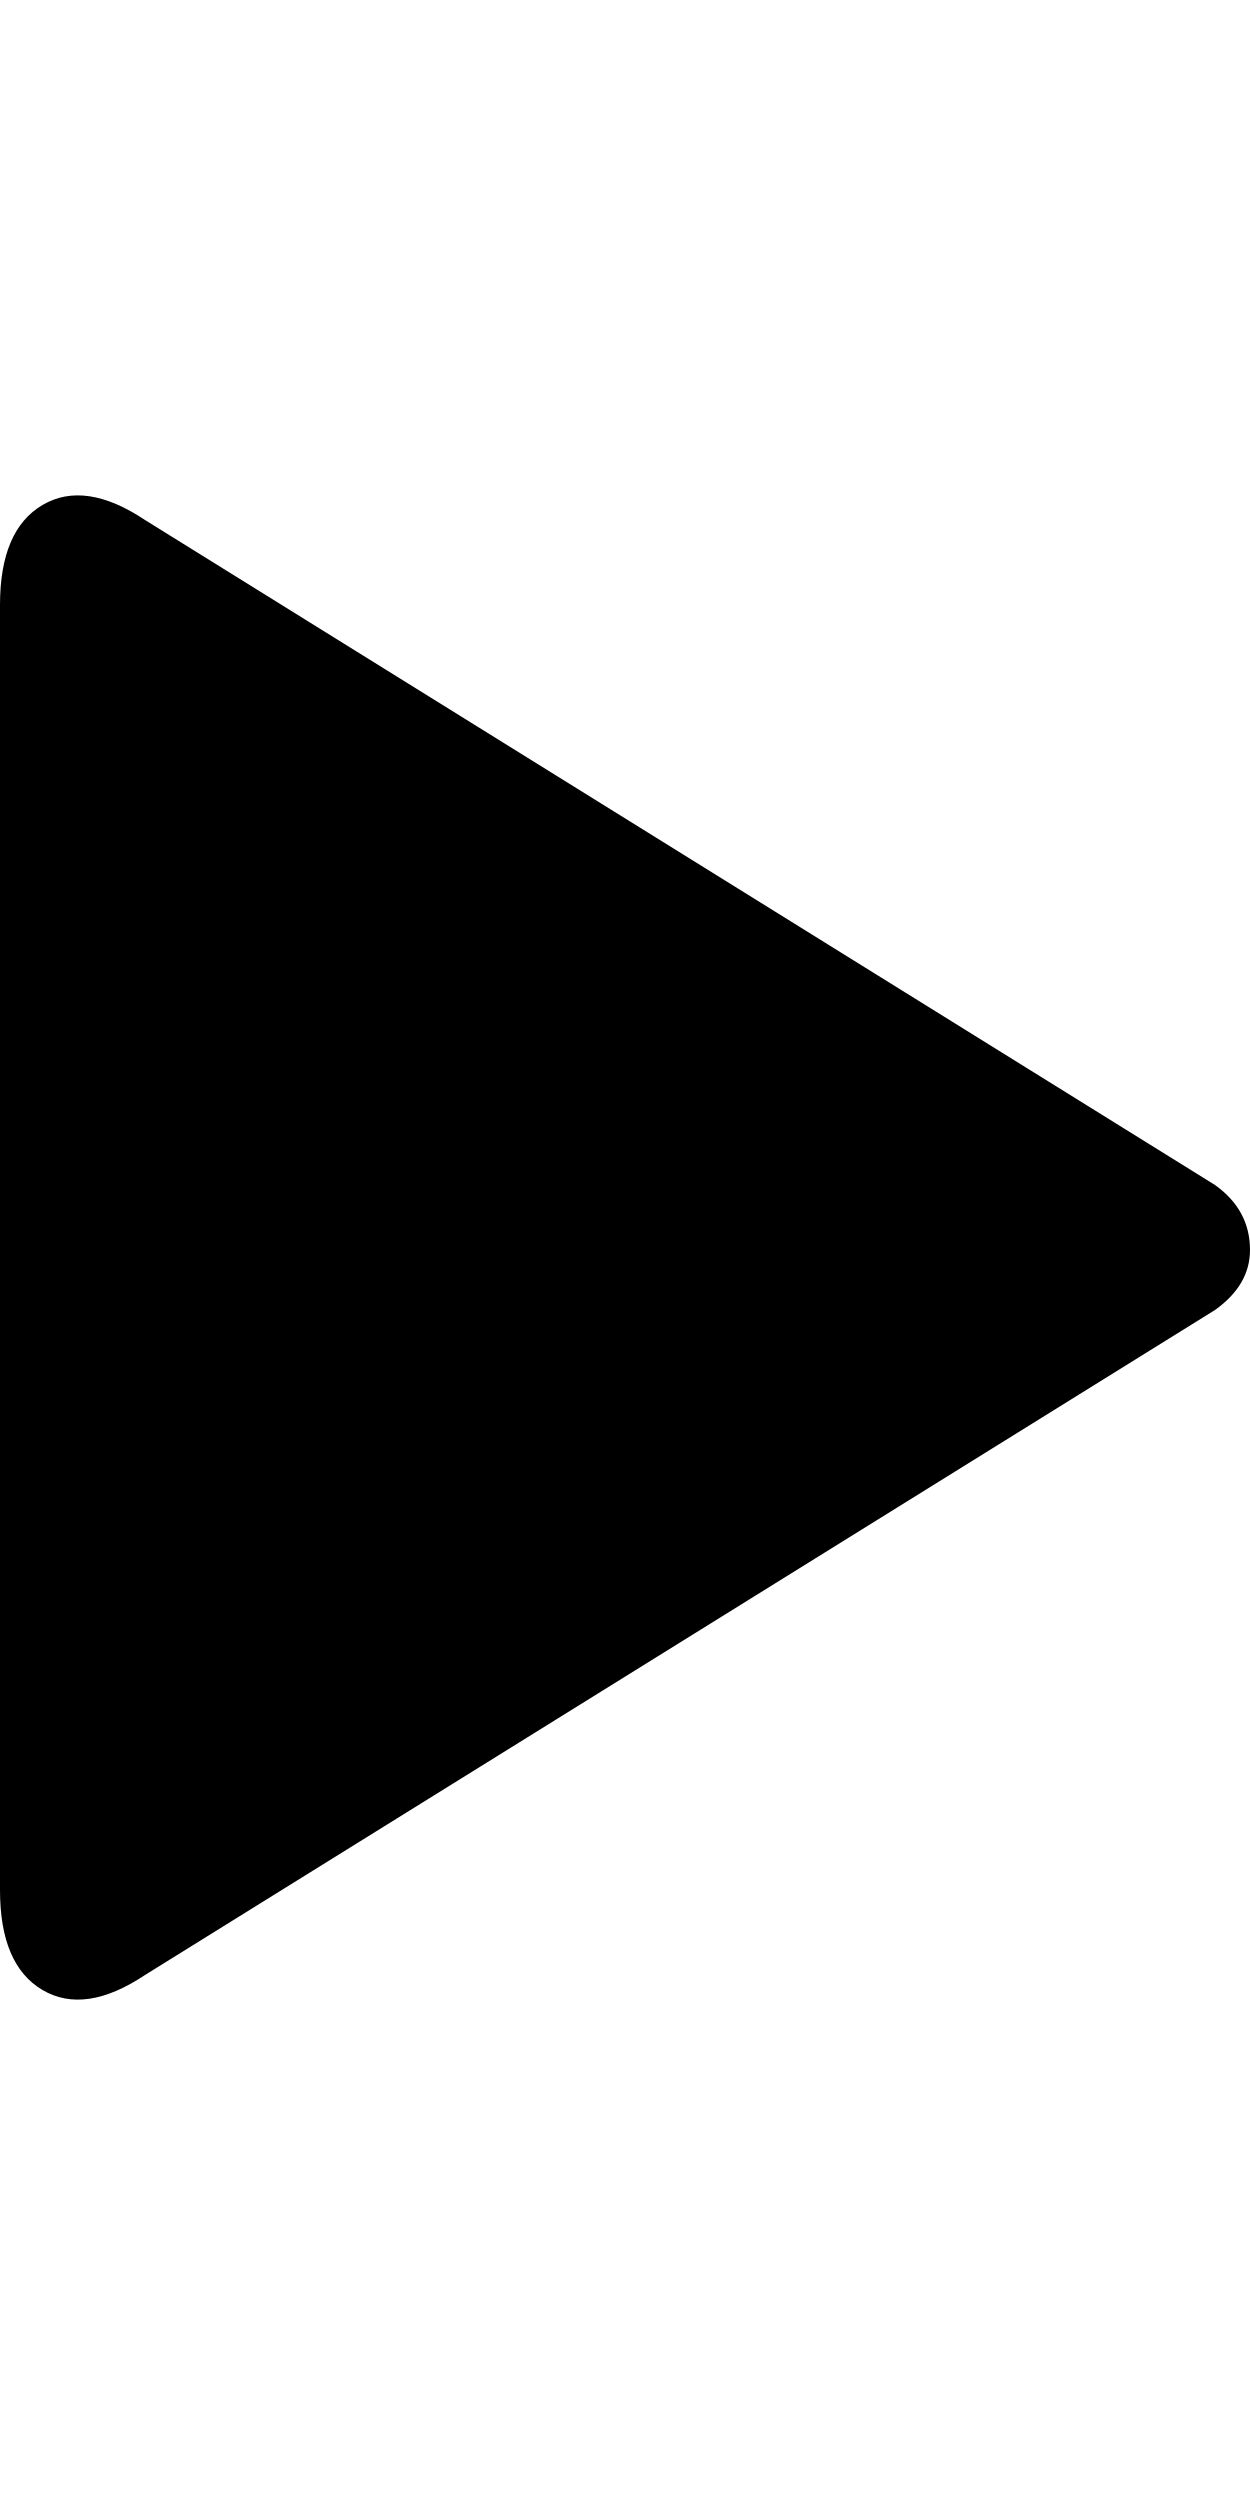
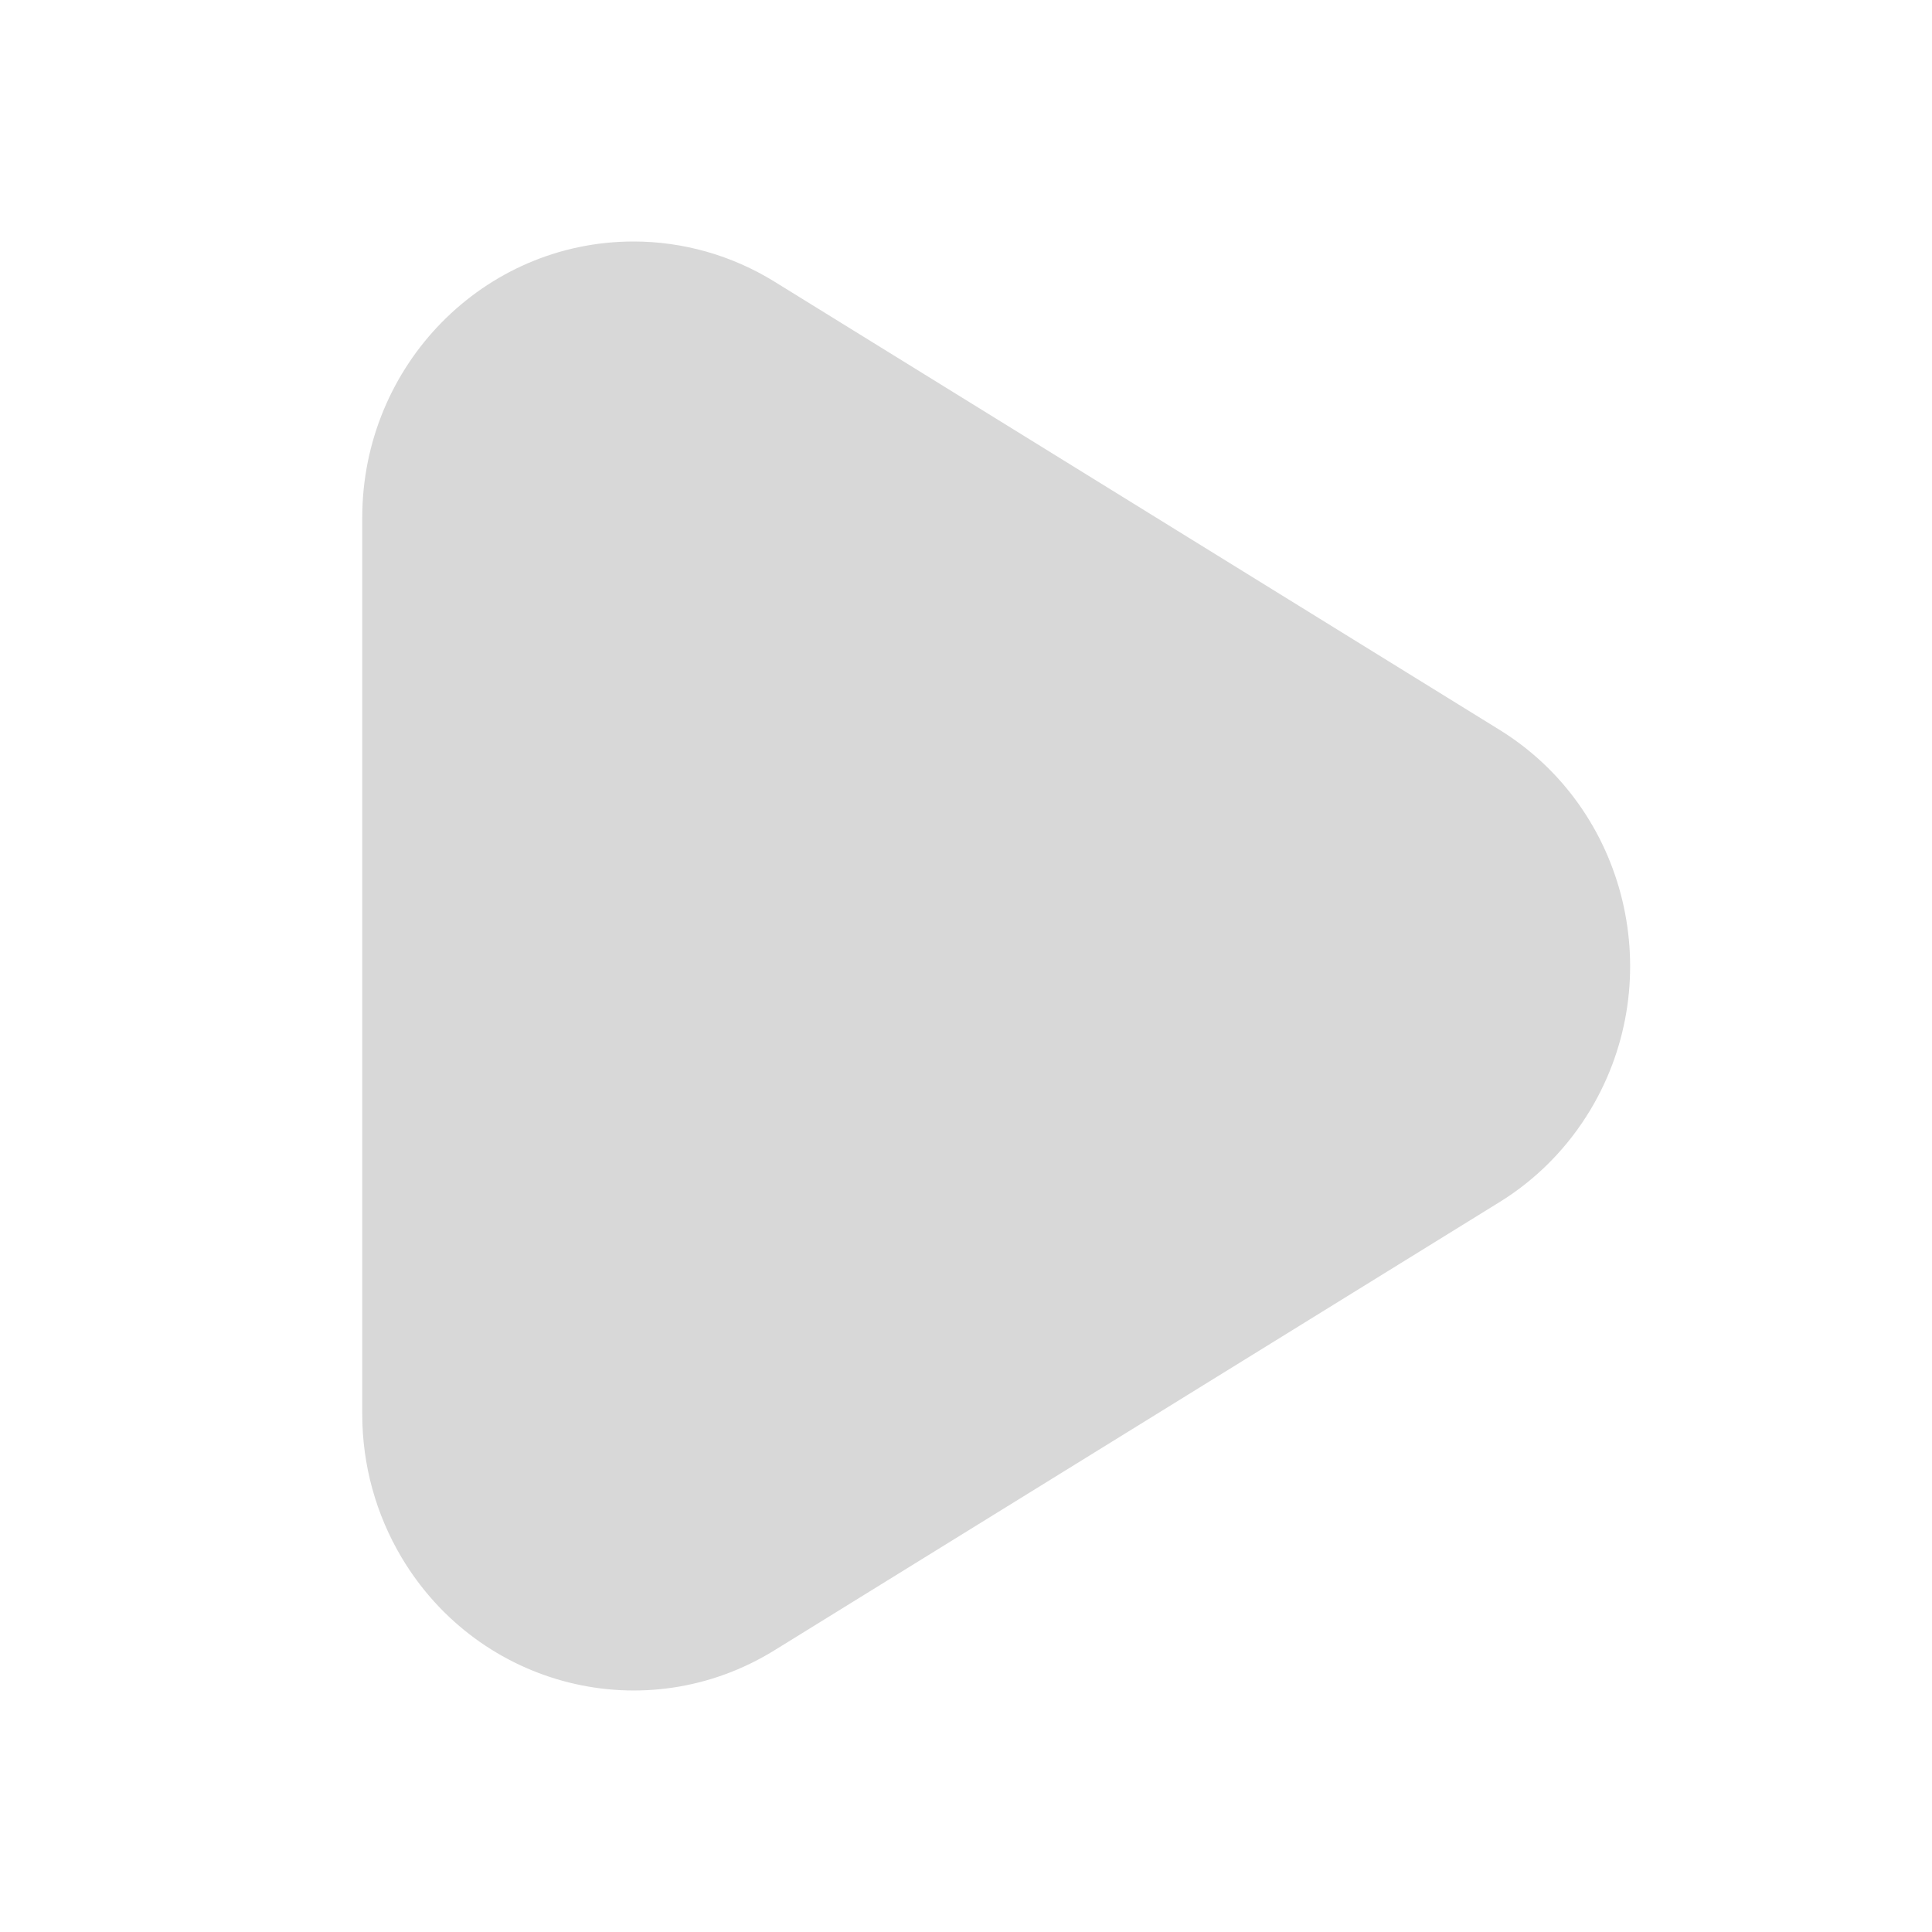
- <svg xmlns="http://www.w3.org/2000/svg" version="1.1" viewBox="0 0 16 32">
-   <path d="M15.552 15.168q0.448 0.32 0.448 0.832 0 0.448-0.448 0.768l-13.696 8.512q-0.768 0.512-1.312 0.192t-0.544-1.28v-16.448q0-0.96 0.544-1.28t1.312 0.192z" />
+ <svg xmlns="http://www.w3.org/2000/svg" width="32px" height="32px" viewBox="0 0 32 32" version="1.1">
+   <g id="play" stroke="none" stroke-width="1" fill="none" fill-rule="evenodd">
+     <path d="M24.838,19.91 L12.826,27.335 C10.704,28.646 7.941,27.958 6.653,25.799 C6.226,25.083 6,24.262 6,23.425 L6,8.575 C6,6.048 8.012,4 10.494,4 C11.316,4 12.123,4.23 12.826,4.664 L24.838,12.089 C26.959,13.4 27.635,16.214 26.347,18.374 C25.972,19.002 25.455,19.529 24.838,19.91 Z" id="三角形" fill="#D8D8D8" />
+   </g>
</svg>
